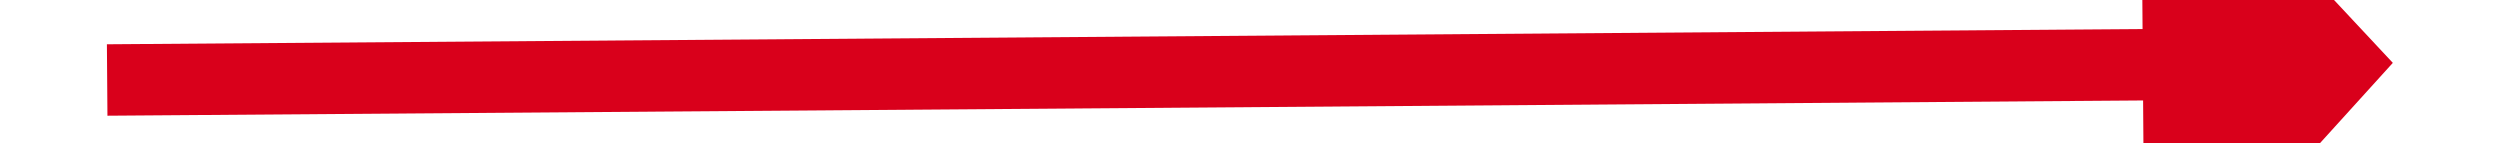
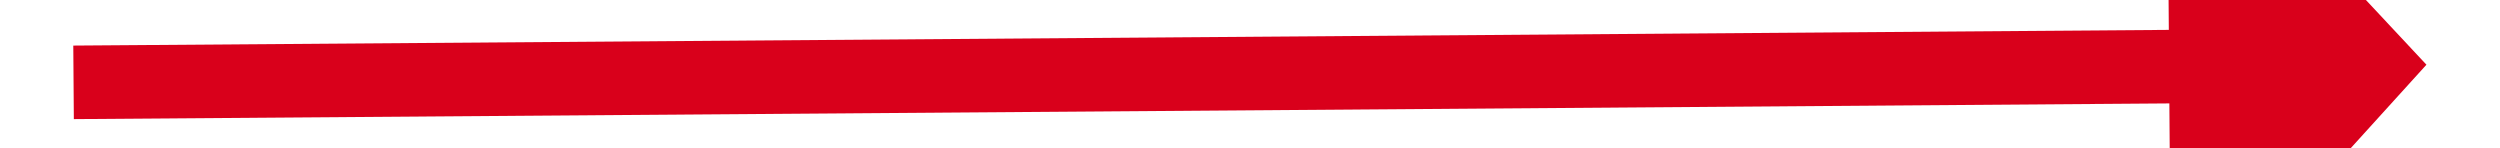
- <svg xmlns="http://www.w3.org/2000/svg" version="1.1" width="70px" height="4px" preserveAspectRatio="xMinYMid meet" viewBox="694 735  70 2">
-   <g transform="matrix(0.8290376 -0.5591929 0.5591929 0.8290376 -286.9344 533.48 )">
-     <path d="M 754 743.6  L 761 736  L 754 728.4  L 754 743.6  Z " fill-rule="nonzero" fill="#d9001b" stroke="none" transform="matrix(0.833205 0.5529642 -0.5529642 0.833205 528.5752 -280.3498 )" />
-     <path d="M 697 736  L 755 736  " stroke-width="2" stroke="#d9001b" fill="none" transform="matrix(0.833205 0.5529642 -0.5529642 0.833205 528.5752 -280.3498 )" />
+ <svg xmlns="http://www.w3.org/2000/svg" version="1.1" width="68px" height="4px" preserveAspectRatio="xMinYMid meet" viewBox="364 411  68 2">
+   <g transform="matrix(0.8290376 -0.5591929 0.5591929 0.8290376 -162.3444 292.9953 )">
+     <path d="M 423 419.6  L 430 412  L 423 404.4  L 423 419.6  Z " fill-rule="nonzero" fill="#d9001b" stroke="none" transform="matrix(0.833205 0.5529642 -0.5529642 0.833205 294.2056 -151.3602 )" />
+     <path d="M 366 412  L 424 412  " stroke-width="2" stroke="#d9001b" fill="none" transform="matrix(0.833205 0.5529642 -0.5529642 0.833205 294.2056 -151.3602 )" />
  </g>
</svg>
